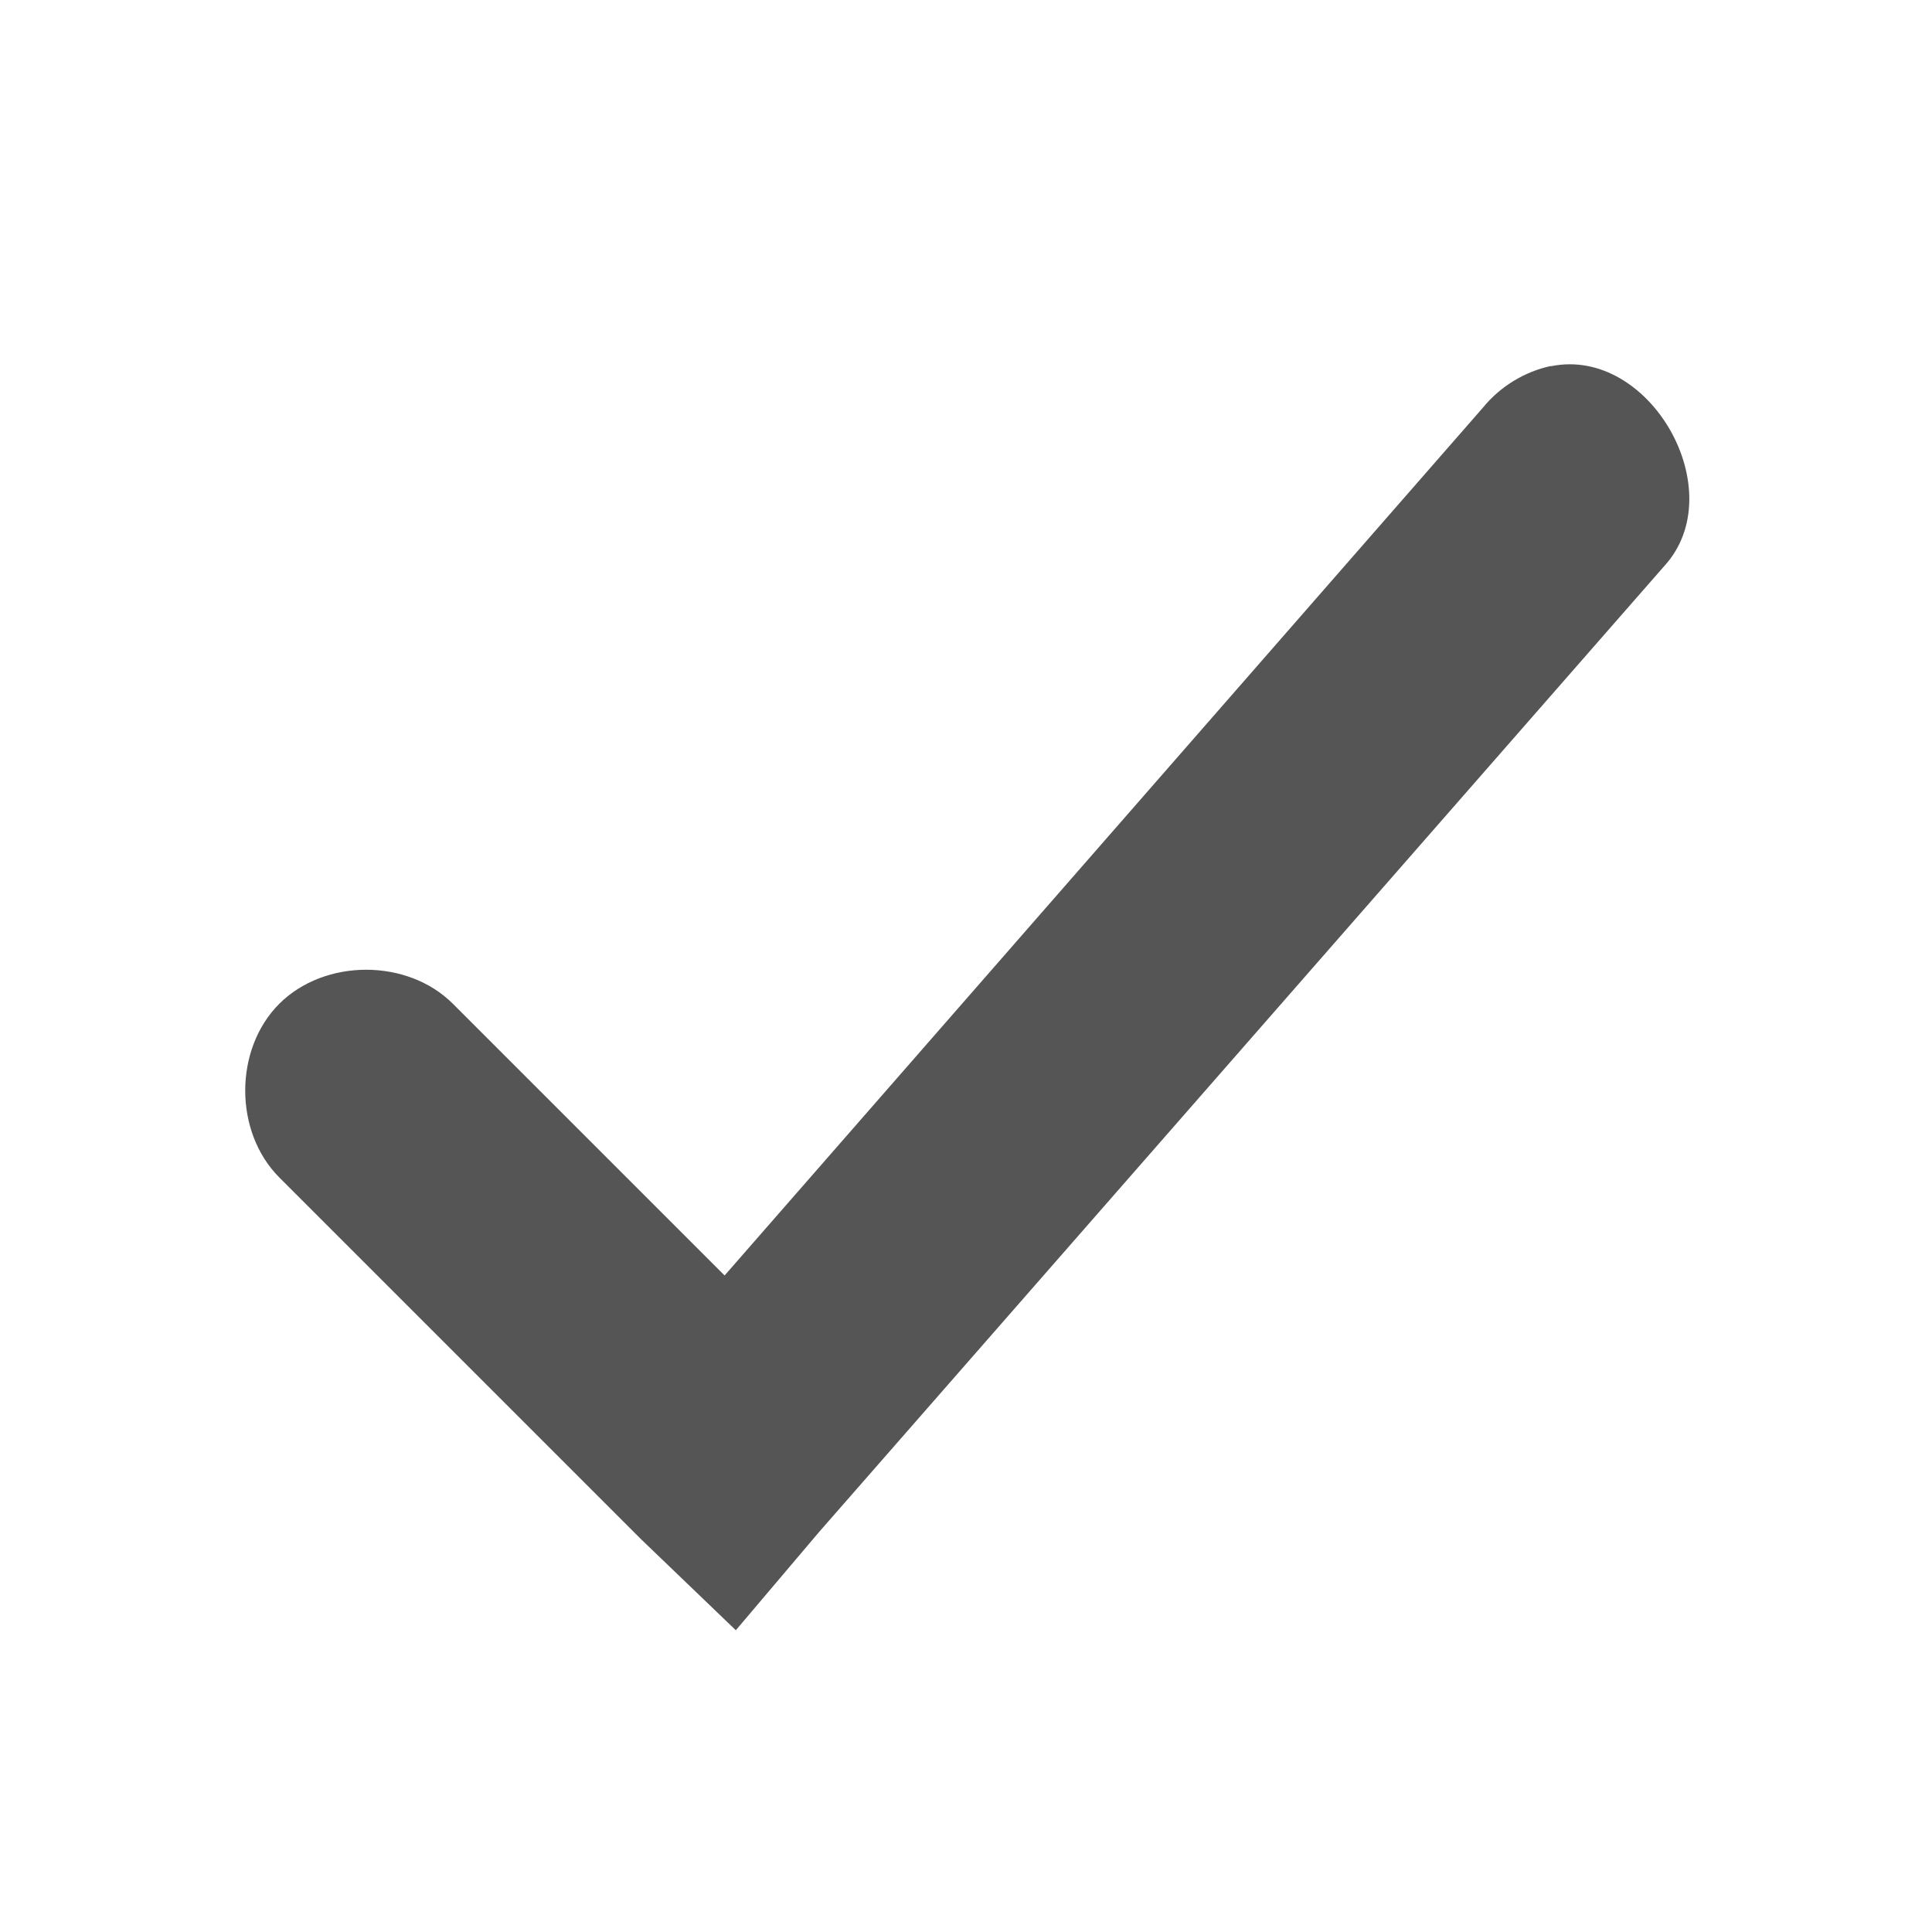
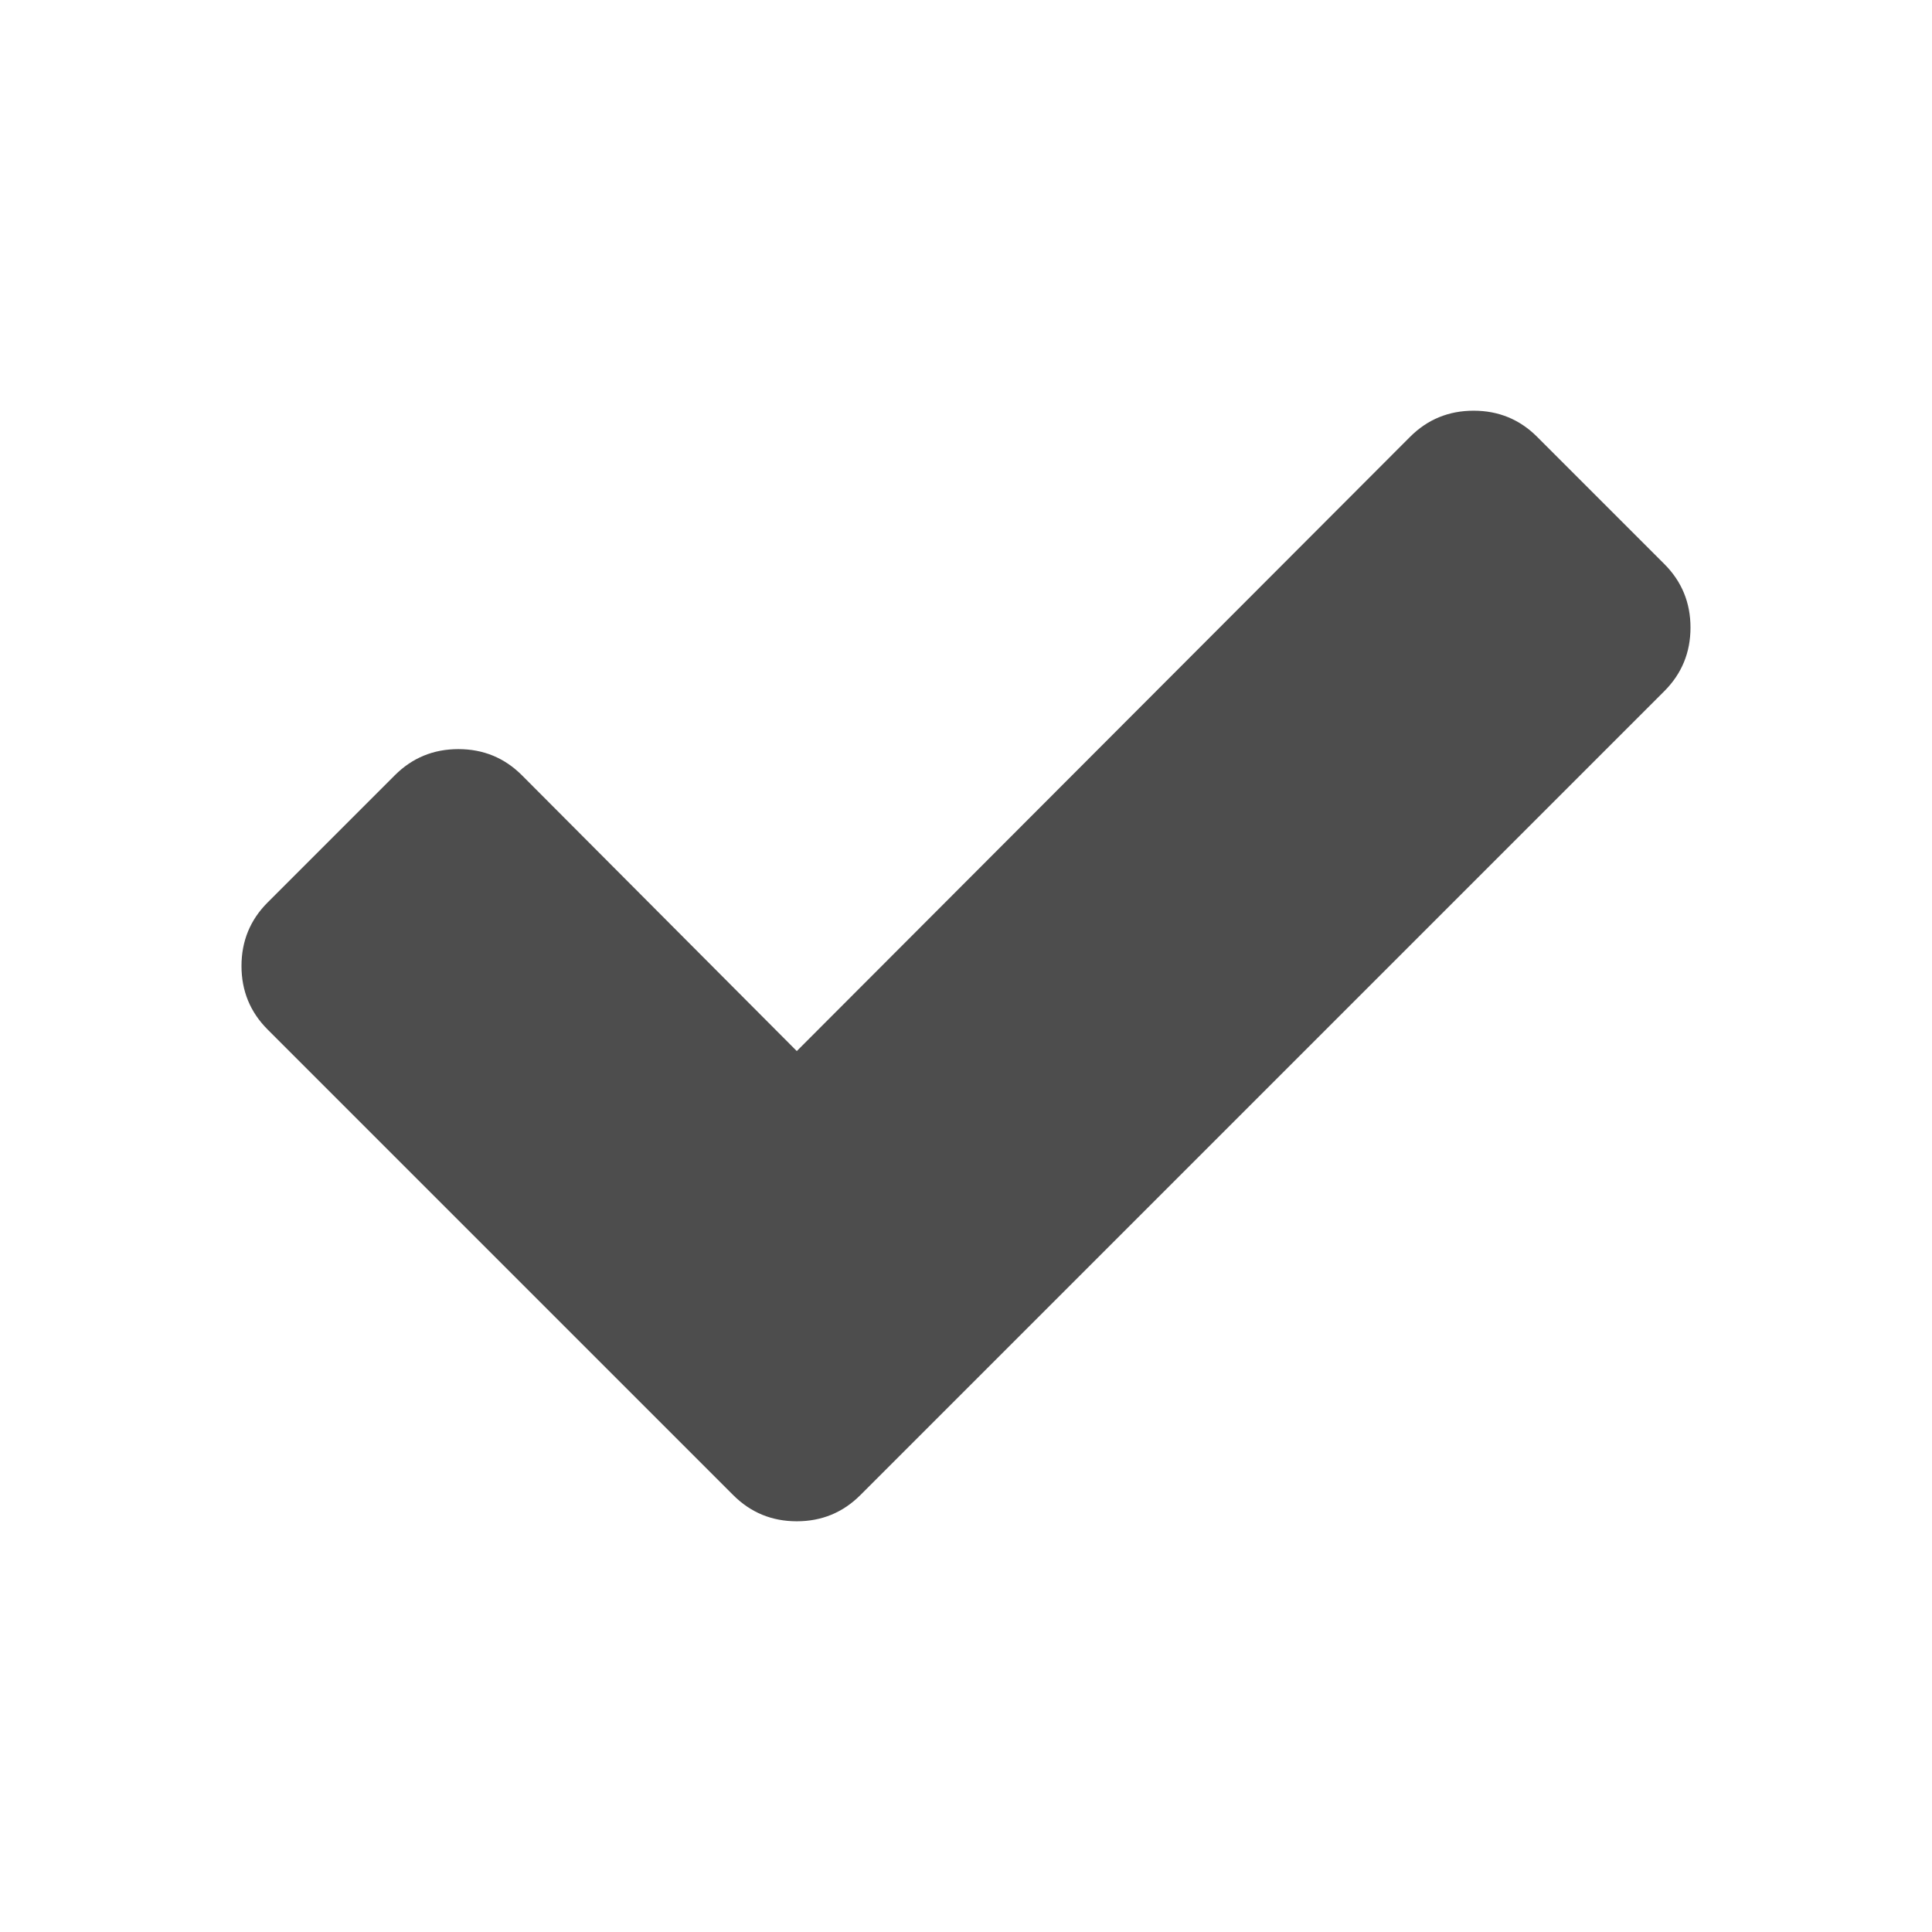
<svg xmlns="http://www.w3.org/2000/svg" xmlns:ns1="http://www.openswatchbook.org/uri/2009/osb" height="16" id="svg7384" style="enable-background:new" version="1.1" width="16">
  <defs id="defs7386">
    <linearGradient id="linearGradient5606" ns1:paint="solid">
      <stop id="stop5608" offset="0" style="stop-color:#000000;stop-opacity:1;" />
    </linearGradient>
    <filter color-interpolation-filters="sRGB" id="filter7554">
      <feBlend id="feBlend7556" in2="BackgroundImage" mode="darken" />
    </filter>
+     <clipPath id="clipPath16" clipPathUnits="userSpaceOnUse">
+       <path id="path18" d="m 0,706.465 1490.926,0 L 1490.926,0 0,0 0,706.465 Z" />
+     </clipPath>
+     <clipPath id="clipPath24" clipPathUnits="userSpaceOnUse">
+       <path id="path26" d="m 22.195,686.117 1447.735,0 0,-667.19 -1447.735,0 0,667.19 z" />
+     </clipPath>
+     <clipPath id="clipPath4534" clipPathUnits="userSpaceOnUse">
+       <rect style="fill:url(#linearGradient4538);fill-opacity:1;stroke:none" id="rect4536" width="32" height="32" x="8" y="8" ry="16" />
+     </clipPath>
+     <clipPath id="clipPath4584" clipPathUnits="userSpaceOnUse">
+       <rect style="fill:url(#linearGradient4588);fill-opacity:1;stroke:none" id="rect4586" width="32" height="32" x="392.571" y="507.798" ry="16" />
+     </clipPath>
+     <clipPath id="clipPath4550" clipPathUnits="userSpaceOnUse">
+       <rect style="fill:url(#linearGradient4554);fill-opacity:1;stroke:none" id="rect4552" width="32" height="32" x="392.571" y="507.798" ry="16" />
+     </clipPath>
+     <clipPath id="clipPath4568" clipPathUnits="userSpaceOnUse">
+       <rect style="fill:url(#linearGradient4572);fill-opacity:1;stroke:none" id="rect4570" width="32" height="32" x="392.571" y="507.798" ry="16" />
+     </clipPath>
+     <clipPath id="clipPath4528" clipPathUnits="userSpaceOnUse">
+       <rect style="fill:url(#linearGradient4532);fill-opacity:1;stroke:none" id="rect4530" width="32" height="32" x="8" y="8" ry="16" />
+     </clipPath>
+     <clipPath id="clipPath4578" clipPathUnits="userSpaceOnUse">
+       <rect style="fill:url(#linearGradient4582);fill-opacity:1;stroke:none" id="rect4580" width="32" height="32" x="392.571" y="507.798" ry="16" />
+     </clipPath>
+     <clipPath id="clipPath4562" clipPathUnits="userSpaceOnUse">
+       <rect style="fill:url(#linearGradient4566);fill-opacity:1;stroke:none" id="rect4564" width="32" height="32" x="392.571" y="507.798" ry="16" />
+     </clipPath>
+     <clipPath id="clipPath4544" clipPathUnits="userSpaceOnUse">
+       <rect style="fill:url(#linearGradient4548);fill-opacity:1;stroke:none" id="rect4546" width="32" height="32" x="392.571" y="507.798" ry="16" />
+     </clipPath>
+     <clipPath id="clipPath4390" clipPathUnits="userSpaceOnUse">
+       <rect style="fill:url(#linearGradient4532);fill-opacity:1;stroke:none" id="rect4392" width="32" height="32" x="8" y="8" ry="16" />
+     </clipPath>
+     <clipPath id="clipPath4407" clipPathUnits="userSpaceOnUse">
+       <rect style="fill:url(#linearGradient4582);fill-opacity:1;stroke:none" id="rect4409" width="32" height="32" x="392.571" y="507.798" ry="16" />
+     </clipPath>
+     <clipPath id="clipPath4424" clipPathUnits="userSpaceOnUse">
+       <rect style="fill:url(#linearGradient4566);fill-opacity:1;stroke:none" id="rect4426" width="32" height="32" x="392.571" y="507.798" ry="16" />
+     </clipPath>
+     <clipPath id="clipPath4441" clipPathUnits="userSpaceOnUse">
+       <rect style="fill:url(#linearGradient4548);fill-opacity:1;stroke:none" id="rect4443" width="32" height="32" x="392.571" y="507.798" ry="16" />
+     </clipPath>
+     <clipPath clipPathUnits="userSpaceOnUse" id="clipPath4528-1">
+       <rect ry="16" y="8" x="8" height="32" width="32" id="rect4530-7" style="fill:url(#linearGradient4532);fill-opacity:1;stroke:none" />
+     </clipPath>
+     <clipPath clipPathUnits="userSpaceOnUse" id="clipPath4578-8">
+       <rect ry="16" y="507.798" x="392.571" height="32" width="32" id="rect4580-7" style="fill:url(#linearGradient4582);fill-opacity:1;stroke:none" />
+     </clipPath>
+     <clipPath clipPathUnits="userSpaceOnUse" id="clipPath4562-8">
+       <rect ry="16" y="507.798" x="392.571" height="32" width="32" id="rect4564-8" style="fill:url(#linearGradient4566);fill-opacity:1;stroke:none" />
+     </clipPath>
+     <clipPath clipPathUnits="userSpaceOnUse" id="clipPath4544-1">
+       <rect ry="16" y="507.798" x="392.571" height="32" width="32" id="rect4546-1" style="fill:url(#linearGradient4548);fill-opacity:1;stroke:none" />
+     </clipPath>
+     <linearGradient id="linearGradient5263">
+       <stop offset="0" style="stop-color:#a0d5ff;stop-opacity:1" id="stop5265" />
+       <stop offset="1" style="stop-color:#a0d5ff;stop-opacity:1" id="stop5267" />
+     </linearGradient>
+     <clipPath id="clipPath4458">
+       <path d="m 69.626,12.145 -0.052,0 c -22.727,-0.292 -46.472,4.077 -46.709,4.122 -2.424,0.451 -4.946,2.974 -5.397,5.397 -0.044,0.237 -4.414,23.983 -4.122,46.71 -0.292,22.777 4.078,46.523 4.122,46.761 0.451,2.423 2.974,4.945 5.398,5.398 0.237,0.044 23.982,4.413 46.709,4.121 22.779,0.292 46.524,-4.077 46.761,-4.121 2.423,-0.452 4.946,-2.976 5.398,-5.399 0.044,-0.236 4.413,-23.981 4.121,-46.709 0.292,-22.777 -4.077,-46.523 -4.121,-46.761 -0.453,-2.423 -2.976,-4.946 -5.398,-5.397 -0.238,-0.045 -23.984,-4.414 -46.71,-4.122 z" id="use4460" />
+     </clipPath>
+     <linearGradient id="linearGradient4237">
+       <stop offset="0" style="stop-color:#ff594d;stop-opacity:1" id="stop4239" />
+       <stop offset="1" style="stop-color:#ff7f76;stop-opacity:1" id="stop4241" />
+     </linearGradient>
+     <linearGradient id="linearGradient4210">
+       <stop id="stop4212" style="stop-color:#ff584c;stop-opacity:1" offset="0" />
+       <stop id="stop4214" style="stop-color:#ff8077;stop-opacity:1" offset="1" />
+     </linearGradient>
+     <linearGradient id="linearGradient4179">
+       <stop offset="0" style="stop-color:#ffee5e;stop-opacity:1" id="stop4181" />
+       <stop offset="1" style="stop-color:#feff8b;stop-opacity:1" id="stop4183" />
+     </linearGradient>
+     <linearGradient id="linearGradient4210-3">
+       <stop offset="0" style="stop-color:#ffce69;stop-opacity:1" id="stop4212-1" />
+       <stop offset="1" style="stop-color:#ffce54;stop-opacity:1" id="stop4214-6" />
+     </linearGradient>
+     <linearGradient id="linearGradient4237-0">
+       <stop id="stop4239-8" style="stop-color:#ffee5e;stop-opacity:1" offset="0" />
+       <stop id="stop4241-9" style="stop-color:#feff9f;stop-opacity:1" offset="1" />
+     </linearGradient>
+     <linearGradient id="linearGradient4237-2">
+       <stop id="stop4239-7" style="stop-color:#ffa0a6;stop-opacity:1" offset="0" />
+       <stop id="stop4241-2" style="stop-color:#ffa0a5;stop-opacity:1" offset="1" />
+     </linearGradient>
+     <linearGradient id="linearGradient8311">
+       <stop offset="0" style="stop-color:#ce89ff;stop-opacity:1" id="stop8313" />
+       <stop offset="1" style="stop-color:#e898ff;stop-opacity:1" id="stop8315" />
+     </linearGradient>
+     <linearGradient id="linearGradient4237-8">
+       <stop id="stop4239-2" style="stop-color:#cf8aff;stop-opacity:1" offset="0" />
+       <stop id="stop4241-3" style="stop-color:#eaa0ff;stop-opacity:1" offset="1" />
+     </linearGradient>
+     <linearGradient id="linearGradient8311-3">
+       <stop offset="0" style="stop-color:#ffcc6b;stop-opacity:1" id="stop8313-0" />
+       <stop offset="1" style="stop-color:#ffcf98;stop-opacity:1" id="stop8315-1" />
+     </linearGradient>
+     <linearGradient id="linearGradient4237-3">
+       <stop id="stop4239-0" style="stop-color:#ffcc6e;stop-opacity:1" offset="0" />
+       <stop id="stop4241-7" style="stop-color:#ffe4a0;stop-opacity:1" offset="1" />
+     </linearGradient>
+     <linearGradient id="linearGradient8311-31">
+       <stop offset="0" style="stop-color:#f089ff;stop-opacity:1" id="stop8313-2" />
+       <stop offset="1" style="stop-color:#ffadea;stop-opacity:1" id="stop8315-6" />
+     </linearGradient>
+     <linearGradient id="linearGradient4237-6">
+       <stop id="stop4239-22" style="stop-color:#f18bfe;stop-opacity:1" offset="0" />
+       <stop id="stop4241-0" style="stop-color:#fcc3ff;stop-opacity:1" offset="1" />
+     </linearGradient>
+     <linearGradient id="linearGradient8467">
+       <stop id="stop8469" style="stop-color:#b9b9b9;stop-opacity:1" offset="0" />
+       <stop id="stop8471" style="stop-color:#d1d1d1;stop-opacity:1" offset="1" />
+     </linearGradient>
+     <linearGradient id="linearGradient8311-5">
+       <stop offset="0" style="stop-color:#b9b9b9;stop-opacity:1" id="stop8313-7" />
+       <stop offset="1" style="stop-color:#d2d2d2;stop-opacity:1" id="stop8315-3" />
+     </linearGradient>
+     <linearGradient id="linearGradient4237-4">
+       <stop id="stop4239-9" style="stop-color:#bababa;stop-opacity:1" offset="0" />
+       <stop id="stop4241-37" style="stop-color:#c8c8c8;stop-opacity:1" offset="1" />
+     </linearGradient>
+     <linearGradient id="linearGradient8467-7">
+       <stop id="stop8469-4" style="stop-color:#3ec896;stop-opacity:1" offset="0" />
+       <stop id="stop8471-7" style="stop-color:#66d9af;stop-opacity:1" offset="1" />
+     </linearGradient>
+     <linearGradient id="linearGradient8311-1">
+       <stop offset="0" style="stop-color:#494949;stop-opacity:1" id="stop8313-9" />
+       <stop offset="1" style="stop-color:#616774;stop-opacity:1" id="stop8315-5" />
+     </linearGradient>
+     <linearGradient id="linearGradient-1" y2="116.694" x2="209.957" y1="0" x1="209.957" gradientTransform="scale(1.128802,0.8858951)" gradientUnits="userSpaceOnUse">
+       <stop id="stop4884" offset="0%" stop-color="#A7A7A7" />
+       <stop id="stop4886" offset="100%" stop-color="#8D8D8D" />
+     </linearGradient>
+     <linearGradient id="linearGradient-2" y2="105.4" x2="193" y1="411.584" x1="193" gradientTransform="scale(1.227981,0.8143451)" gradientUnits="userSpaceOnUse">
+       <stop id="stop4889" offset="0%" stop-color="#707070" />
+       <stop id="stop4891" offset="100%" stop-color="#ABABAB" />
+     </linearGradient>
+     <linearGradient id="linearGradient-3" y2="457.423" x2="193" y1="70.609" x1="193" gradientTransform="scale(1.227981,0.8143451)" gradientUnits="userSpaceOnUse">
+       <stop id="stop4894" offset="0%" stop-opacity="0" stop-color="#000000" />
+       <stop id="stop4896" offset="100%" stop-opacity="0.19" stop-color="#000000" />
+     </linearGradient>
+     <linearGradient id="linearGradient4232">
+       <stop style="stop-color:#333333;stop-opacity:1" offset="0" id="stop4234" />
+       <stop style="stop-color:#353535;stop-opacity:1" offset="1" id="stop4236" />
+     </linearGradient>
+     <linearGradient id="linearGradient4172">
+       <stop id="stop4174" offset="0" style="stop-color:#3dc796;stop-opacity:1" />
+       <stop id="stop4176" offset="1" style="stop-color:#57d68d;stop-opacity:1" />
+     </linearGradient>
+     <linearGradient id="linearGradient4233">
+       <stop style="stop-color:#212121;stop-opacity:1" offset="0" id="stop4235" />
+       <stop style="stop-color:#1d2022;stop-opacity:0" offset="1" id="stop4237" />
+     </linearGradient>
+     <linearGradient id="linearGradient8467-6">
+       <stop id="stop8469-5" style="stop-color:#56d8d1;stop-opacity:1" offset="0" />
+       <stop id="stop8471-8" style="stop-color:#9df7ee;stop-opacity:1" offset="1" />
+     </linearGradient>
+     <linearGradient id="linearGradient8311-10">
+       <stop offset="0" style="stop-color:#55d8d1;stop-opacity:1" id="stop8313-3" />
+       <stop offset="1" style="stop-color:#66efe7;stop-opacity:1" id="stop8315-8" />
+     </linearGradient>
+     <linearGradient id="linearGradient8467-8">
+       <stop id="stop8469-9" style="stop-color:#dea679;stop-opacity:1" offset="0" />
+       <stop id="stop8471-2" style="stop-color:#f7d19d;stop-opacity:1" offset="1" />
+     </linearGradient>
+     <linearGradient id="linearGradient8311-0">
+       <stop offset="0" style="stop-color:#dda579;stop-opacity:1" id="stop8313-90" />
+       <stop offset="1" style="stop-color:#f3bc87;stop-opacity:1" id="stop8315-88" />
+     </linearGradient>
+     <linearGradient id="linearGradient8467-2">
+       <stop id="stop8469-6" style="stop-color:#5fa4d5;stop-opacity:1" offset="0" />
+       <stop id="stop8471-5" style="stop-color:#9dc9f7;stop-opacity:1" offset="1" />
+     </linearGradient>
+     <linearGradient id="linearGradient8311-06">
+       <stop offset="0" style="stop-color:#5fa3d4;stop-opacity:1" id="stop8313-6" />
+       <stop offset="1" style="stop-color:#6bb9ff;stop-opacity:1" id="stop8315-2" />
+     </linearGradient>
+     <clipPath id="clipPath4458-7">
+       <path id="use4460-2" d="m 69.626,12.145 -0.052,0 c -22.727,-0.292 -46.472,4.077 -46.709,4.122 -2.424,0.451 -4.946,2.974 -5.397,5.397 -0.044,0.237 -4.414,23.983 -4.122,46.71 -0.292,22.777 4.078,46.523 4.122,46.761 0.451,2.423 2.974,4.945 5.398,5.398 0.237,0.044 23.982,4.413 46.709,4.121 22.779,0.292 46.524,-4.077 46.761,-4.121 2.423,-0.452 4.946,-2.976 5.398,-5.399 0.044,-0.236 4.413,-23.981 4.121,-46.709 0.292,-22.777 -4.077,-46.523 -4.121,-46.761 -0.453,-2.423 -2.976,-4.946 -5.398,-5.397 -0.238,-0.045 -23.984,-4.414 -46.71,-4.122 z" />
+     </clipPath>
+     <clipPath id="clipPath4458-9">
+       <path d="m 69.626,12.145 -0.052,0 c -22.727,-0.292 -46.472,4.077 -46.709,4.122 -2.424,0.451 -4.946,2.974 -5.397,5.397 -0.044,0.237 -4.414,23.983 -4.122,46.71 -0.292,22.777 4.078,46.523 4.122,46.761 0.451,2.423 2.974,4.945 5.398,5.398 0.237,0.044 23.982,4.413 46.709,4.121 22.779,0.292 46.524,-4.077 46.761,-4.121 2.423,-0.452 4.946,-2.976 5.398,-5.399 0.044,-0.236 4.413,-23.981 4.121,-46.709 0.292,-22.777 -4.077,-46.523 -4.121,-46.761 -0.453,-2.423 -2.976,-4.946 -5.398,-5.397 -0.238,-0.045 -23.984,-4.414 -46.71,-4.122 z" id="use4460-27" />
+     </clipPath>
+     <clipPath id="clipPath4458-5">
+       <path d="m 69.626,12.145 -0.052,0 c -22.727,-0.292 -46.472,4.077 -46.709,4.122 -2.424,0.451 -4.946,2.974 -5.397,5.397 -0.044,0.237 -4.414,23.983 -4.122,46.71 -0.292,22.777 4.078,46.523 4.122,46.761 0.451,2.423 2.974,4.945 5.398,5.398 0.237,0.044 23.982,4.413 46.709,4.121 22.779,0.292 46.524,-4.077 46.761,-4.121 2.423,-0.452 4.946,-2.976 5.398,-5.399 0.044,-0.236 4.413,-23.981 4.121,-46.709 0.292,-22.777 -4.077,-46.523 -4.121,-46.761 -0.453,-2.423 -2.976,-4.946 -5.398,-5.397 -0.238,-0.045 -23.984,-4.414 -46.71,-4.122 z" id="use4460-5" />
+     </clipPath>
+     <clipPath id="clipPath4458-2">
+       <path id="use4460-4" d="m 69.626,12.145 -0.052,0 c -22.727,-0.292 -46.472,4.077 -46.709,4.122 -2.424,0.451 -4.946,2.974 -5.397,5.397 -0.044,0.237 -4.414,23.983 -4.122,46.71 -0.292,22.777 4.078,46.523 4.122,46.761 0.451,2.423 2.974,4.945 5.398,5.398 0.237,0.044 23.982,4.413 46.709,4.121 22.779,0.292 46.524,-4.077 46.761,-4.121 2.423,-0.452 4.946,-2.976 5.398,-5.399 0.044,-0.236 4.413,-23.981 4.121,-46.709 0.292,-22.777 -4.077,-46.523 -4.121,-46.761 -0.453,-2.423 -2.976,-4.946 -5.398,-5.397 -0.238,-0.045 -23.984,-4.414 -46.71,-4.122 z" />
+     </clipPath>
+     <clipPath id="clipPath4458-7-6">
+       <path d="m 69.626,12.145 -0.052,0 c -22.727,-0.292 -46.472,4.077 -46.709,4.122 -2.424,0.451 -4.946,2.974 -5.397,5.397 -0.044,0.237 -4.414,23.983 -4.122,46.71 -0.292,22.777 4.078,46.523 4.122,46.761 0.451,2.423 2.974,4.945 5.398,5.398 0.237,0.044 23.982,4.413 46.709,4.121 22.779,0.292 46.524,-4.077 46.761,-4.121 2.423,-0.452 4.946,-2.976 5.398,-5.399 0.044,-0.236 4.413,-23.981 4.121,-46.709 0.292,-22.777 -4.077,-46.523 -4.121,-46.761 -0.453,-2.423 -2.976,-4.946 -5.398,-5.397 -0.238,-0.045 -23.984,-4.414 -46.71,-4.122 z" id="use4460-2-9" />
+     </clipPath>
+     <clipPath id="clipPath4458-9-1">
+       <path id="use4460-27-5" d="m 69.626,12.145 -0.052,0 c -22.727,-0.292 -46.472,4.077 -46.709,4.122 -2.424,0.451 -4.946,2.974 -5.397,5.397 -0.044,0.237 -4.414,23.983 -4.122,46.71 -0.292,22.777 4.078,46.523 4.122,46.761 0.451,2.423 2.974,4.945 5.398,5.398 0.237,0.044 23.982,4.413 46.709,4.121 22.779,0.292 46.524,-4.077 46.761,-4.121 2.423,-0.452 4.946,-2.976 5.398,-5.399 0.044,-0.236 4.413,-23.981 4.121,-46.709 0.292,-22.777 -4.077,-46.523 -4.121,-46.761 -0.453,-2.423 -2.976,-4.946 -5.398,-5.397 -0.238,-0.045 -23.984,-4.414 -46.71,-4.122 z" />
+     </clipPath>
+     <clipPath id="clipPath4458-0">
+       <path d="m 69.626,12.145 -0.052,0 c -22.727,-0.292 -46.472,4.077 -46.709,4.122 -2.424,0.451 -4.946,2.974 -5.397,5.397 -0.044,0.237 -4.414,23.983 -4.122,46.71 -0.292,22.777 4.078,46.523 4.122,46.761 0.451,2.423 2.974,4.945 5.398,5.398 0.237,0.044 23.982,4.413 46.709,4.121 22.779,0.292 46.524,-4.077 46.761,-4.121 2.423,-0.452 4.946,-2.976 5.398,-5.399 0.044,-0.236 4.413,-23.981 4.121,-46.709 0.292,-22.777 -4.077,-46.523 -4.121,-46.761 -0.453,-2.423 -2.976,-4.946 -5.398,-5.397 -0.238,-0.045 -23.984,-4.414 -46.71,-4.122 z" id="use4460-56" />
+     </clipPath>
+     <clipPath id="clipPath4458-7-3">
+       <path id="use4460-2-4" d="m 69.626,12.145 -0.052,0 c -22.727,-0.292 -46.472,4.077 -46.709,4.122 -2.424,0.451 -4.946,2.974 -5.397,5.397 -0.044,0.237 -4.414,23.983 -4.122,46.71 -0.292,22.777 4.078,46.523 4.122,46.761 0.451,2.423 2.974,4.945 5.398,5.398 0.237,0.044 23.982,4.413 46.709,4.121 22.779,0.292 46.524,-4.077 46.761,-4.121 2.423,-0.452 4.946,-2.976 5.398,-5.399 0.044,-0.236 4.413,-23.981 4.121,-46.709 0.292,-22.777 -4.077,-46.523 -4.121,-46.761 -0.453,-2.423 -2.976,-4.946 -5.398,-5.397 -0.238,-0.045 -23.984,-4.414 -46.71,-4.122 z" />
+     </clipPath>
+     <clipPath id="clipPath4458-9-5">
+       <path d="m 69.626,12.145 -0.052,0 c -22.727,-0.292 -46.472,4.077 -46.709,4.122 -2.424,0.451 -4.946,2.974 -5.397,5.397 -0.044,0.237 -4.414,23.983 -4.122,46.71 -0.292,22.777 4.078,46.523 4.122,46.761 0.451,2.423 2.974,4.945 5.398,5.398 0.237,0.044 23.982,4.413 46.709,4.121 22.779,0.292 46.524,-4.077 46.761,-4.121 2.423,-0.452 4.946,-2.976 5.398,-5.399 0.044,-0.236 4.413,-23.981 4.121,-46.709 0.292,-22.777 -4.077,-46.523 -4.121,-46.761 -0.453,-2.423 -2.976,-4.946 -5.398,-5.397 -0.238,-0.045 -23.984,-4.414 -46.71,-4.122 z" id="use4460-27-3" />
+     </clipPath>
+     <clipPath id="clipPath4458-5-5">
+       <path d="m 69.626,12.145 -0.052,0 c -22.727,-0.292 -46.472,4.077 -46.709,4.122 -2.424,0.451 -4.946,2.974 -5.397,5.397 -0.044,0.237 -4.414,23.983 -4.122,46.71 -0.292,22.777 4.078,46.523 4.122,46.761 0.451,2.423 2.974,4.945 5.398,5.398 0.237,0.044 23.982,4.413 46.709,4.121 22.779,0.292 46.524,-4.077 46.761,-4.121 2.423,-0.452 4.946,-2.976 5.398,-5.399 0.044,-0.236 4.413,-23.981 4.121,-46.709 0.292,-22.777 -4.077,-46.523 -4.121,-46.761 -0.453,-2.423 -2.976,-4.946 -5.398,-5.397 -0.238,-0.045 -23.984,-4.414 -46.71,-4.122 z" id="use4460-5-3" />
+     </clipPath>
  </defs>
  <g id="layer9" style="display:inline" transform="translate(-345.0002,-121)" />
  <g id="layer10" style="display:inline;filter:url(#filter7554)" transform="translate(-345.0002,-121)" />
  <g id="layer1" style="display:inline" transform="translate(-104,-738)" />
  <g id="layer14" style="display:inline" transform="translate(-345.0002,-121)" />
  <g id="layer15" style="display:inline" transform="translate(-345.0002,-121)" />
  <g id="g71291" style="display:inline" transform="translate(-345.0002,-121)" />
  <g id="layer2" style="display:inline" transform="translate(-104,-588)" />
  <g id="g6058" style="display:inline" transform="translate(-104,-588)" />
  <g id="layer12" style="display:inline" transform="translate(-345.0002,-121)">
-     <g id="g8784">
-       <path d="m 357.844,124.031 c -0.219,0.047 -0.421,0.171 -0.562,0.344 l -6.281,7.188 -2.25,-2.25 c -0.376,-0.376 -1.061,-0.376 -1.438,-5e-5 -0.376,0.376 -0.376,1.061 5e-5,1.438 l 3,3 0.781,0.75 0.688,-0.812 7,-8 c 0.567,-0.618 -0.116,-1.825 -0.938,-1.656 z" id="path8741" style="font-size:medium;font-style:normal;font-variant:normal;font-weight:normal;font-stretch:normal;text-indent:0;text-align:start;text-decoration:none;line-height:normal;letter-spacing:normal;word-spacing:normal;text-transform:none;direction:ltr;block-progression:tb;writing-mode:lr-tb;text-anchor:start;baseline-shift:baseline;color:#000000;fill:#555555;fill-opacity:1;stroke:none;stroke-width:2;marker:none;visibility:visible;display:inline;overflow:visible;enable-background:accumulate;font-family:Sans;-inkscape-font-specification:Sans" />
+     <g transform="matrix(0.75,0,0,0.75,100.2502,-280.0217)" id="layer1-34">
+       <g id="layer1-95" transform="matrix(0.8,0,0,0.8,16.54286,119.9238)">
+         <g transform="matrix(1.169999,0,0,1.169999,-38.95303,-96.85732)" id="layer1-9-9">
+           <g style="fill:#4d4d4d;fill-opacity:1" id="layer1-3" transform="matrix(1.312082,0,0,1.312082,-382.5677,-272.0713)">
+             <g id="g5548" transform="matrix(0.1430054,0,0,0.1430054,554.0407,610.2916)" style="fill:#4d4d4d;fill-opacity:1">
+               <g id="correct8" transform="matrix(0.7214167,0,0,0.7214167,123.0795,19.20146)" style="fill:#4d4d4d;fill-opacity:1">
+                 <path d="m 121.357,2.114 -11.08,-11.08 c -1.52,-1.521 -3.368,-2.281 -5.54,-2.281 -2.173,0 -4.021,0.76 -5.541,2.281 l -53.446,53.528 -23.953,-24.035 c -1.521,-1.521 -3.368,-2.281 -5.54,-2.281 -2.173,0 -4.02,0.76 -5.541,2.281 l -11.08,11.08 c -1.521,1.521 -2.281,3.368 -2.281,5.541 0,2.172 0.76,4.02 2.281,5.54 l 29.493,29.493 11.081,11.08 c 1.52,1.521 3.367,2.281 5.54,2.281 2.172,0 4.019,-0.761 5.54,-2.281 l 11.081,-11.08 58.986,-58.986 c 1.52,-1.521 2.281,-3.368 2.281,-5.541 0.001,-2.172 -0.761,-4.019 -2.281,-5.54 l 0,0 z" id="path4469" style="fill:#4d4d4d;fill-opacity:1" />
+               </g>
+             </g>
+           </g>
+         </g>
+       </g>
    </g>
  </g>
</svg>
